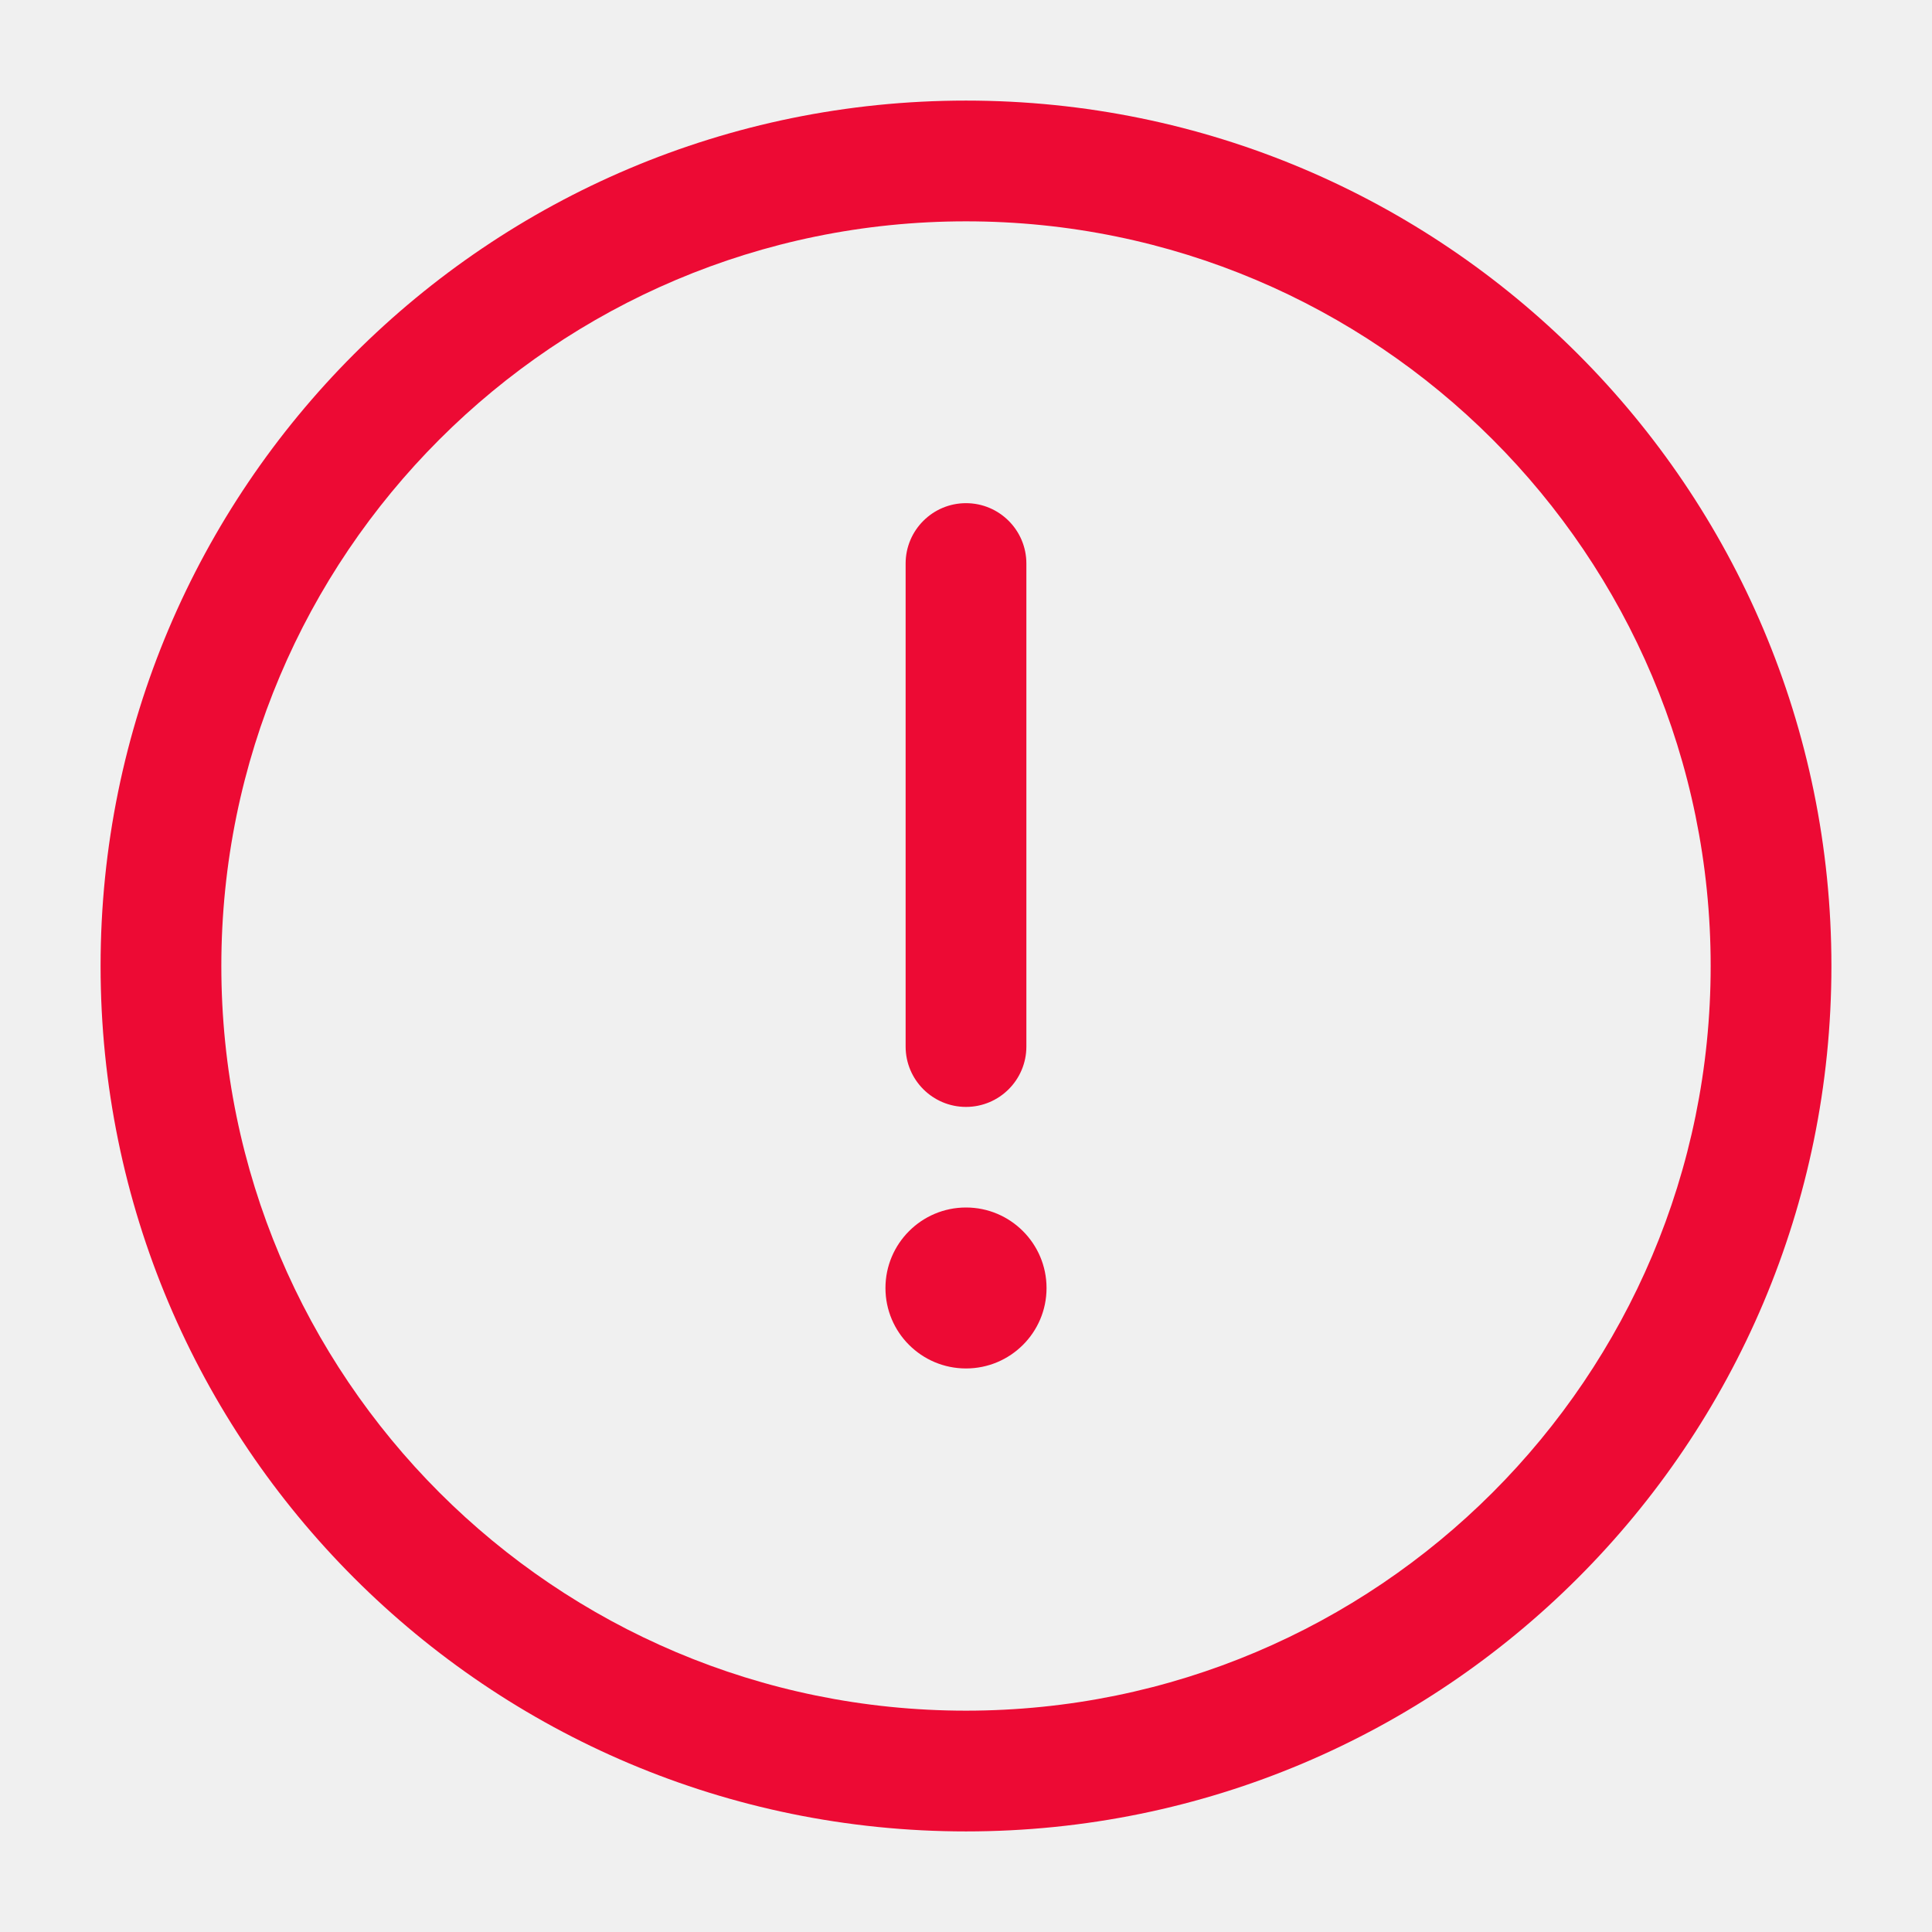
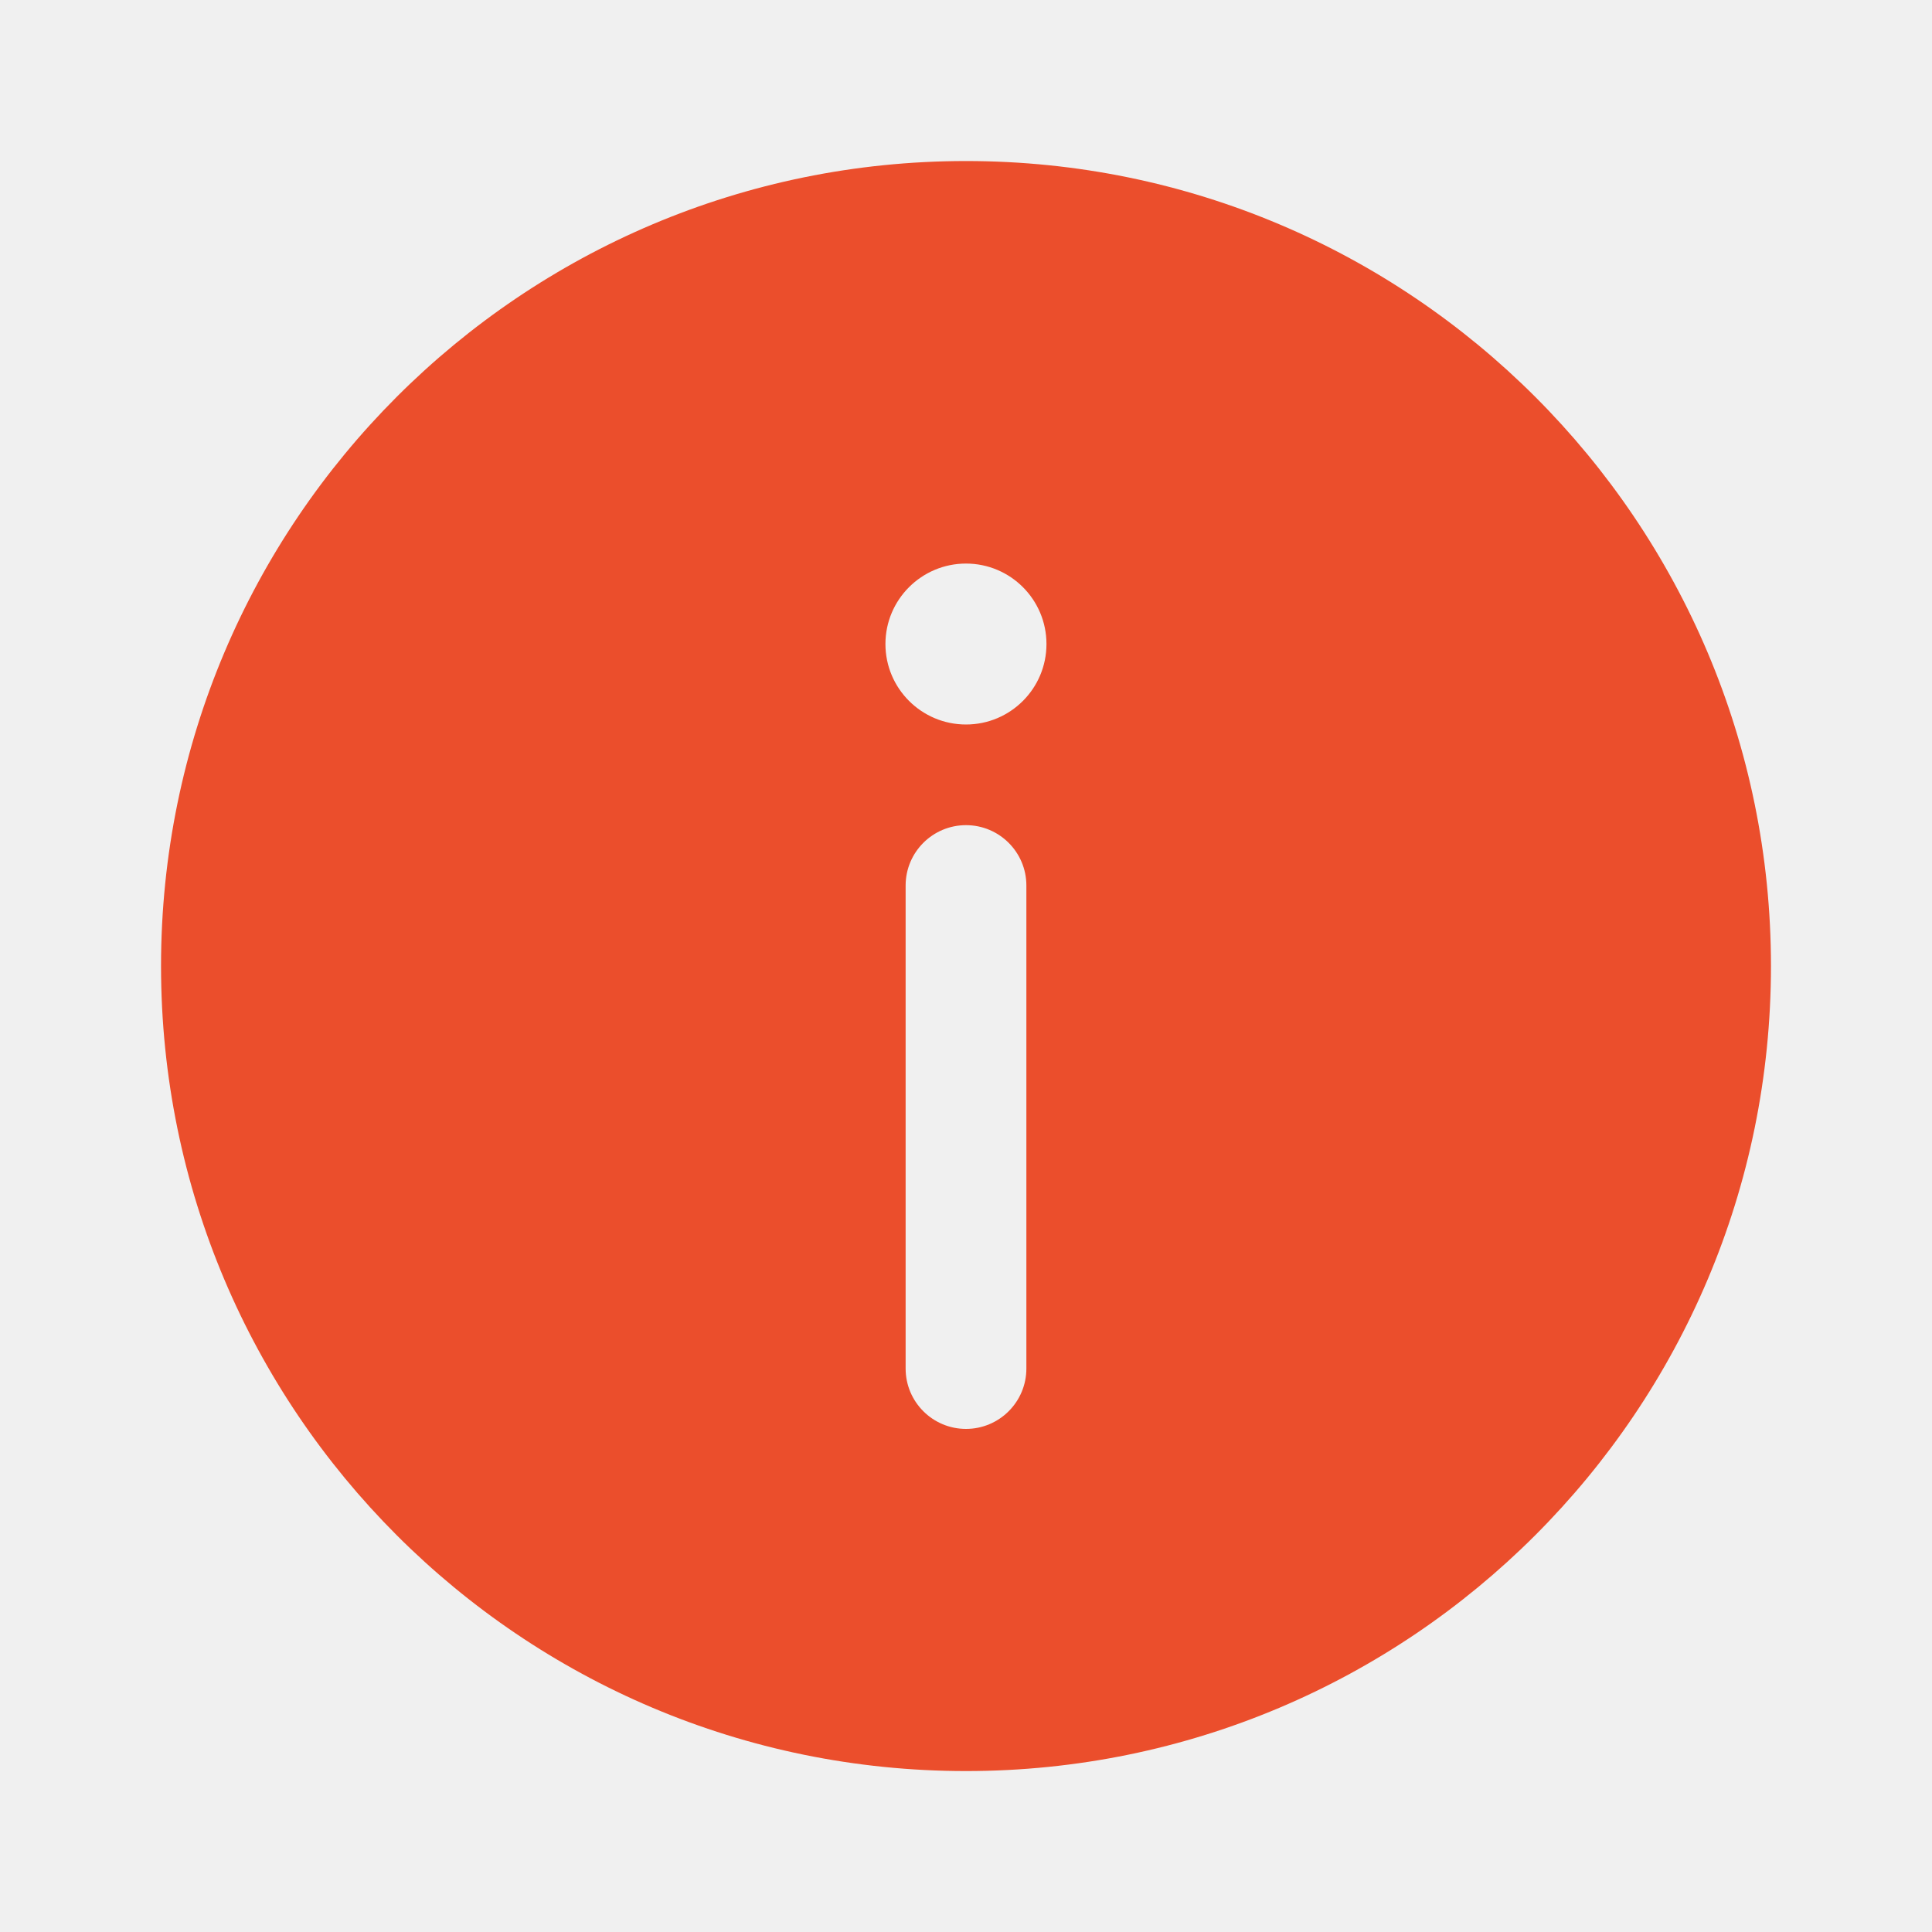
- <svg xmlns="http://www.w3.org/2000/svg" width="16" height="16" viewBox="0 0 16 16" fill="none">
-   <g clipPath="url(#clip0_446_511)">
-     <path d="M8 4.167C8.276 4.167 8.5 4.391 8.5 4.667V8.667C8.5 8.943 8.276 9.167 8 9.167C7.724 9.167 7.5 8.943 7.5 8.667V4.667C7.5 4.391 7.724 4.167 8 4.167Z" fill="#ED0A34" />
-     <path d="M8 11.333C8.368 11.333 8.667 11.035 8.667 10.667C8.667 10.299 8.368 10 8 10C7.632 10 7.333 10.299 7.333 10.667C7.333 11.035 7.632 11.333 8 11.333Z" fill="#ED0A34" />
-     <path fill-rule="evenodd" clip-rule="evenodd" d="M0.833 8C0.833 4.042 4.042 0.833 8 0.833C11.958 0.833 15.167 4.042 15.167 8C15.167 11.958 11.958 15.167 8 15.167C4.042 15.167 0.833 11.958 0.833 8ZM8 1.833C4.594 1.833 1.833 4.594 1.833 8C1.833 11.406 4.594 14.167 8 14.167C11.406 14.167 14.167 11.406 14.167 8C14.167 4.594 11.406 1.833 8 1.833Z" fill="#ED0A34" />
-   </g>
-   <defs>
-     <clipPath id="clip0_446_511">
-       <rect width="16" height="16" fill="white" />
-     </clipPath>
-   </defs>
+ <svg xmlns="http://www.w3.org/2000/svg" width="20" height="20" viewBox="0 0 20 20" fill="none">
+   <path fill-rule="evenodd" clip-rule="evenodd" d="M18.333 10C18.333 14.603 14.602 18.334 10 18.334C5.397 18.334 1.667 14.603 1.667 10C1.667 5.398 5.397 1.667 10 1.667C14.602 1.667 18.333 5.398 18.333 10ZM10 14.792C10.345 14.792 10.625 14.512 10.625 14.167V9.167C10.625 8.822 10.345 8.542 10 8.542C9.655 8.542 9.375 8.822 9.375 9.167V14.167C9.375 14.512 9.655 14.792 10 14.792ZM10 5.834C10.46 5.834 10.833 6.207 10.833 6.667C10.833 7.127 10.46 7.5 10 7.5C9.54 7.5 9.166 7.127 9.166 6.667C9.166 6.207 9.54 5.834 10 5.834Z" fill="#EB4E2C" />
</svg>
